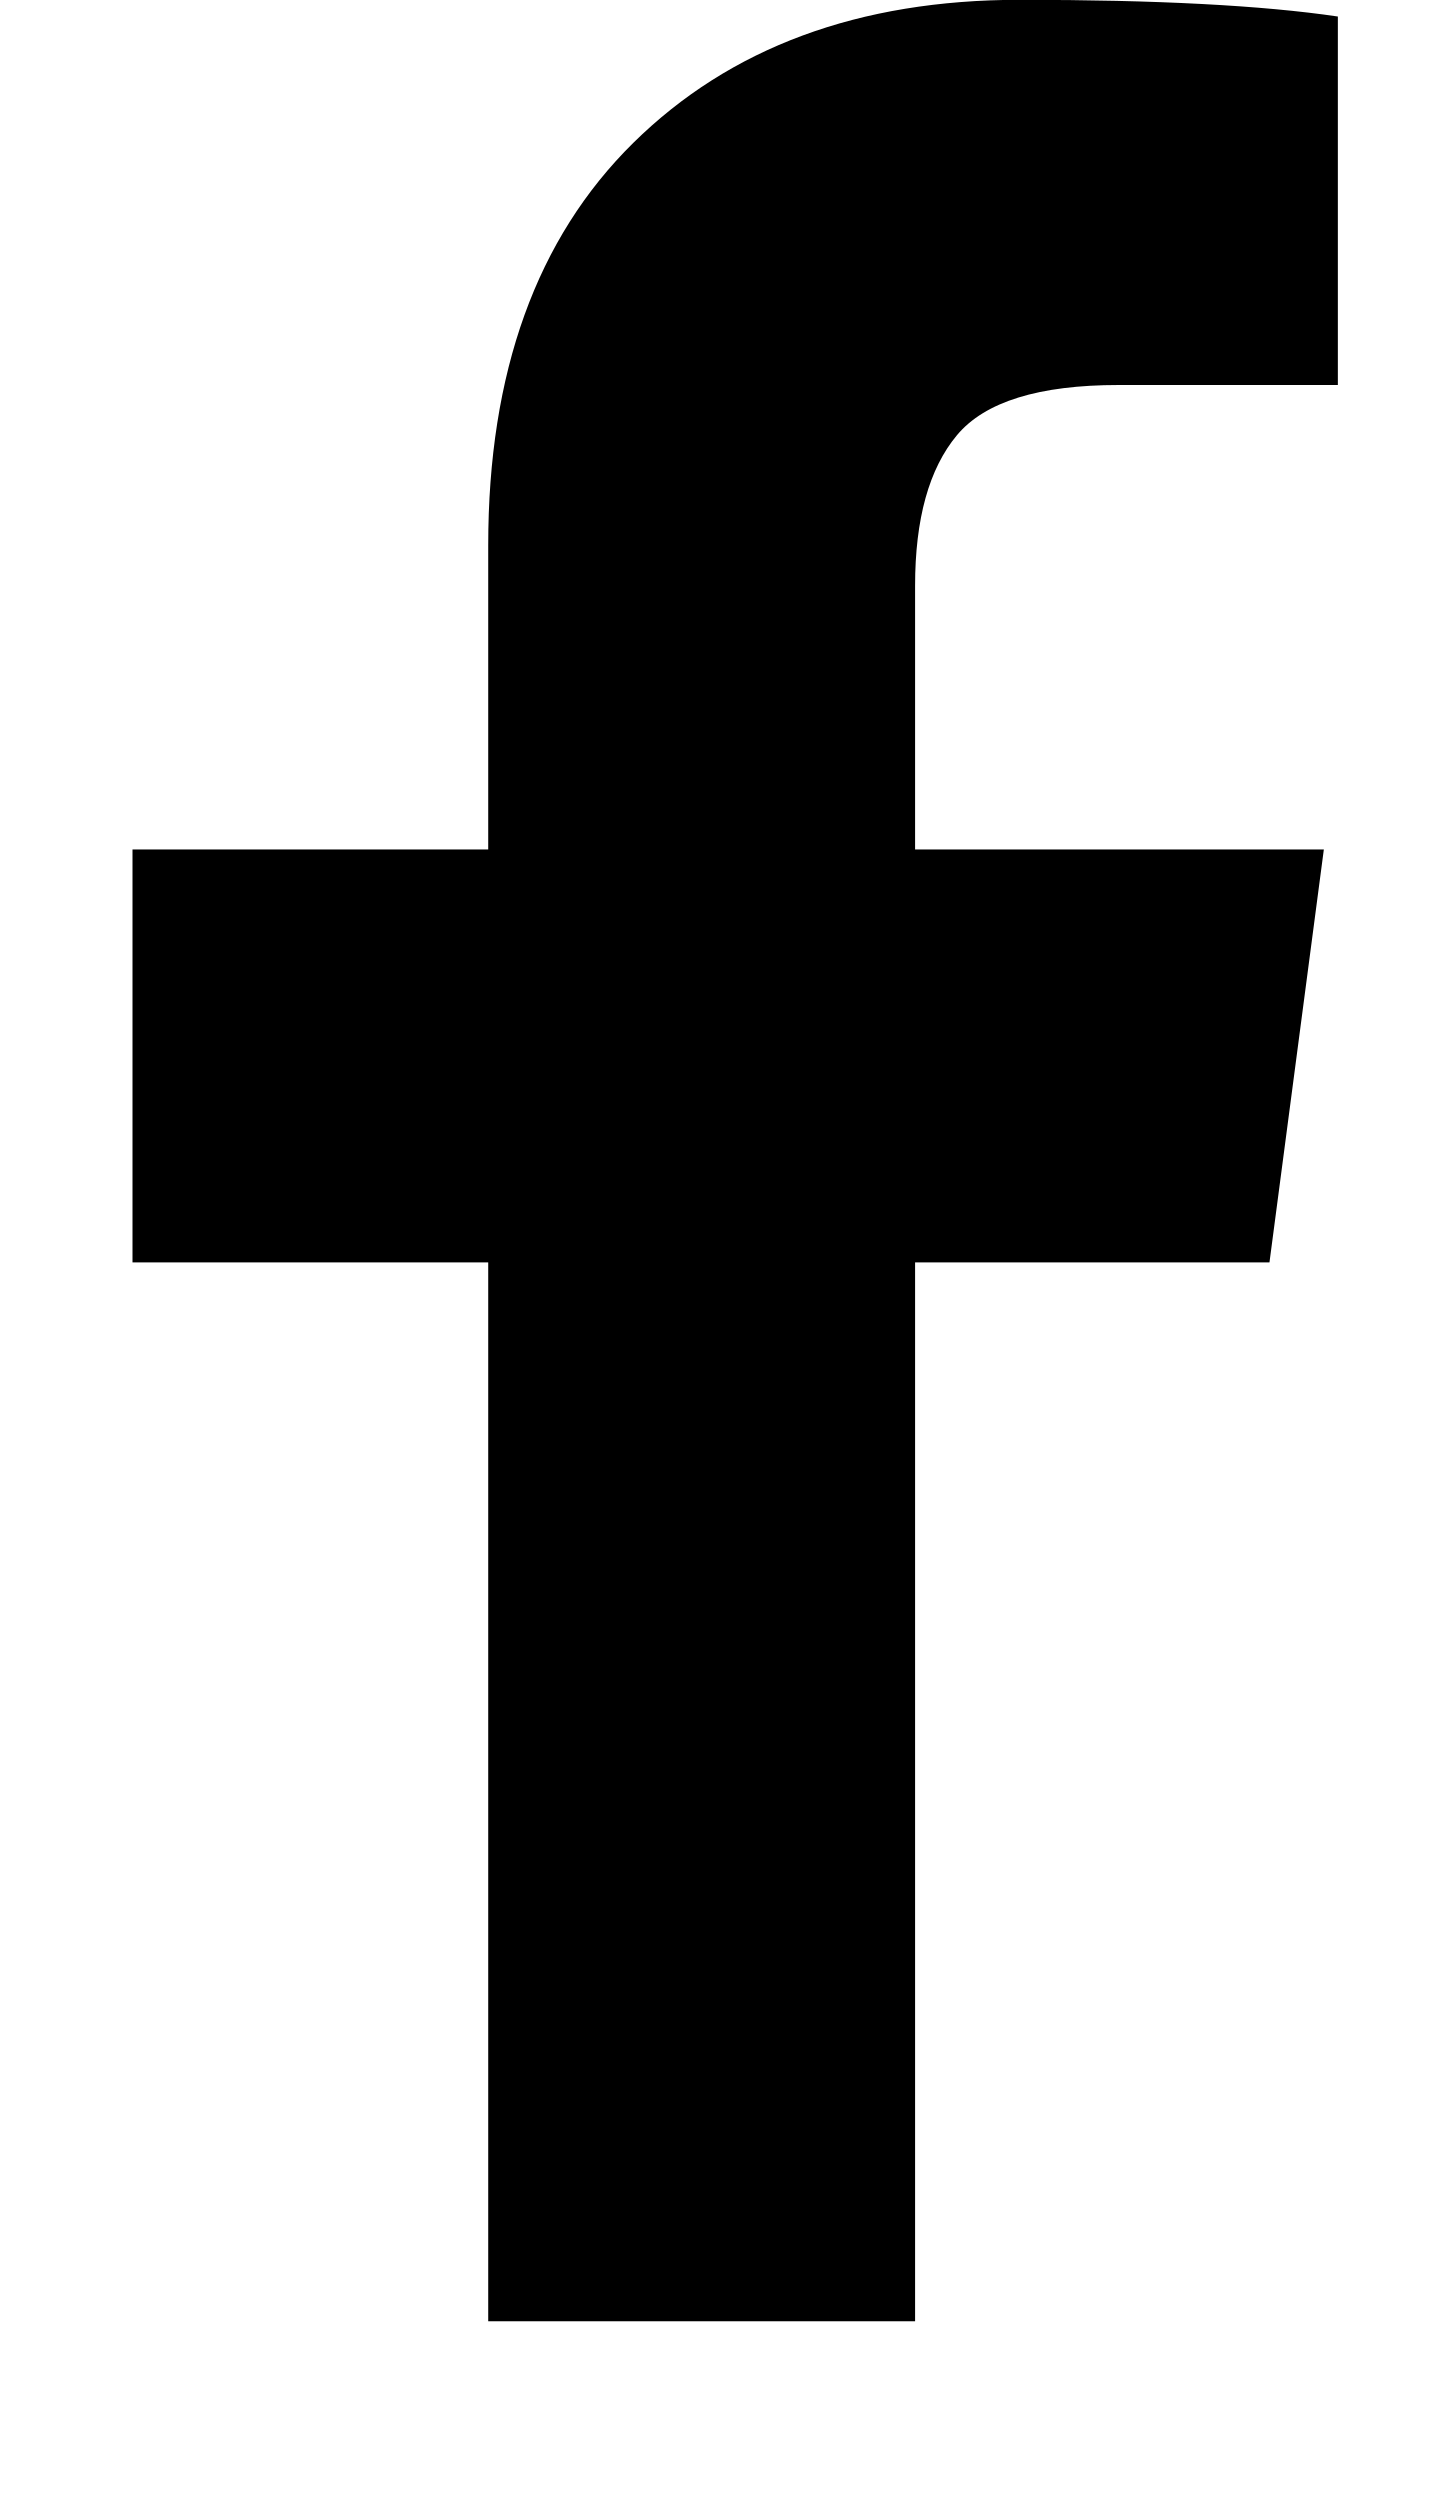
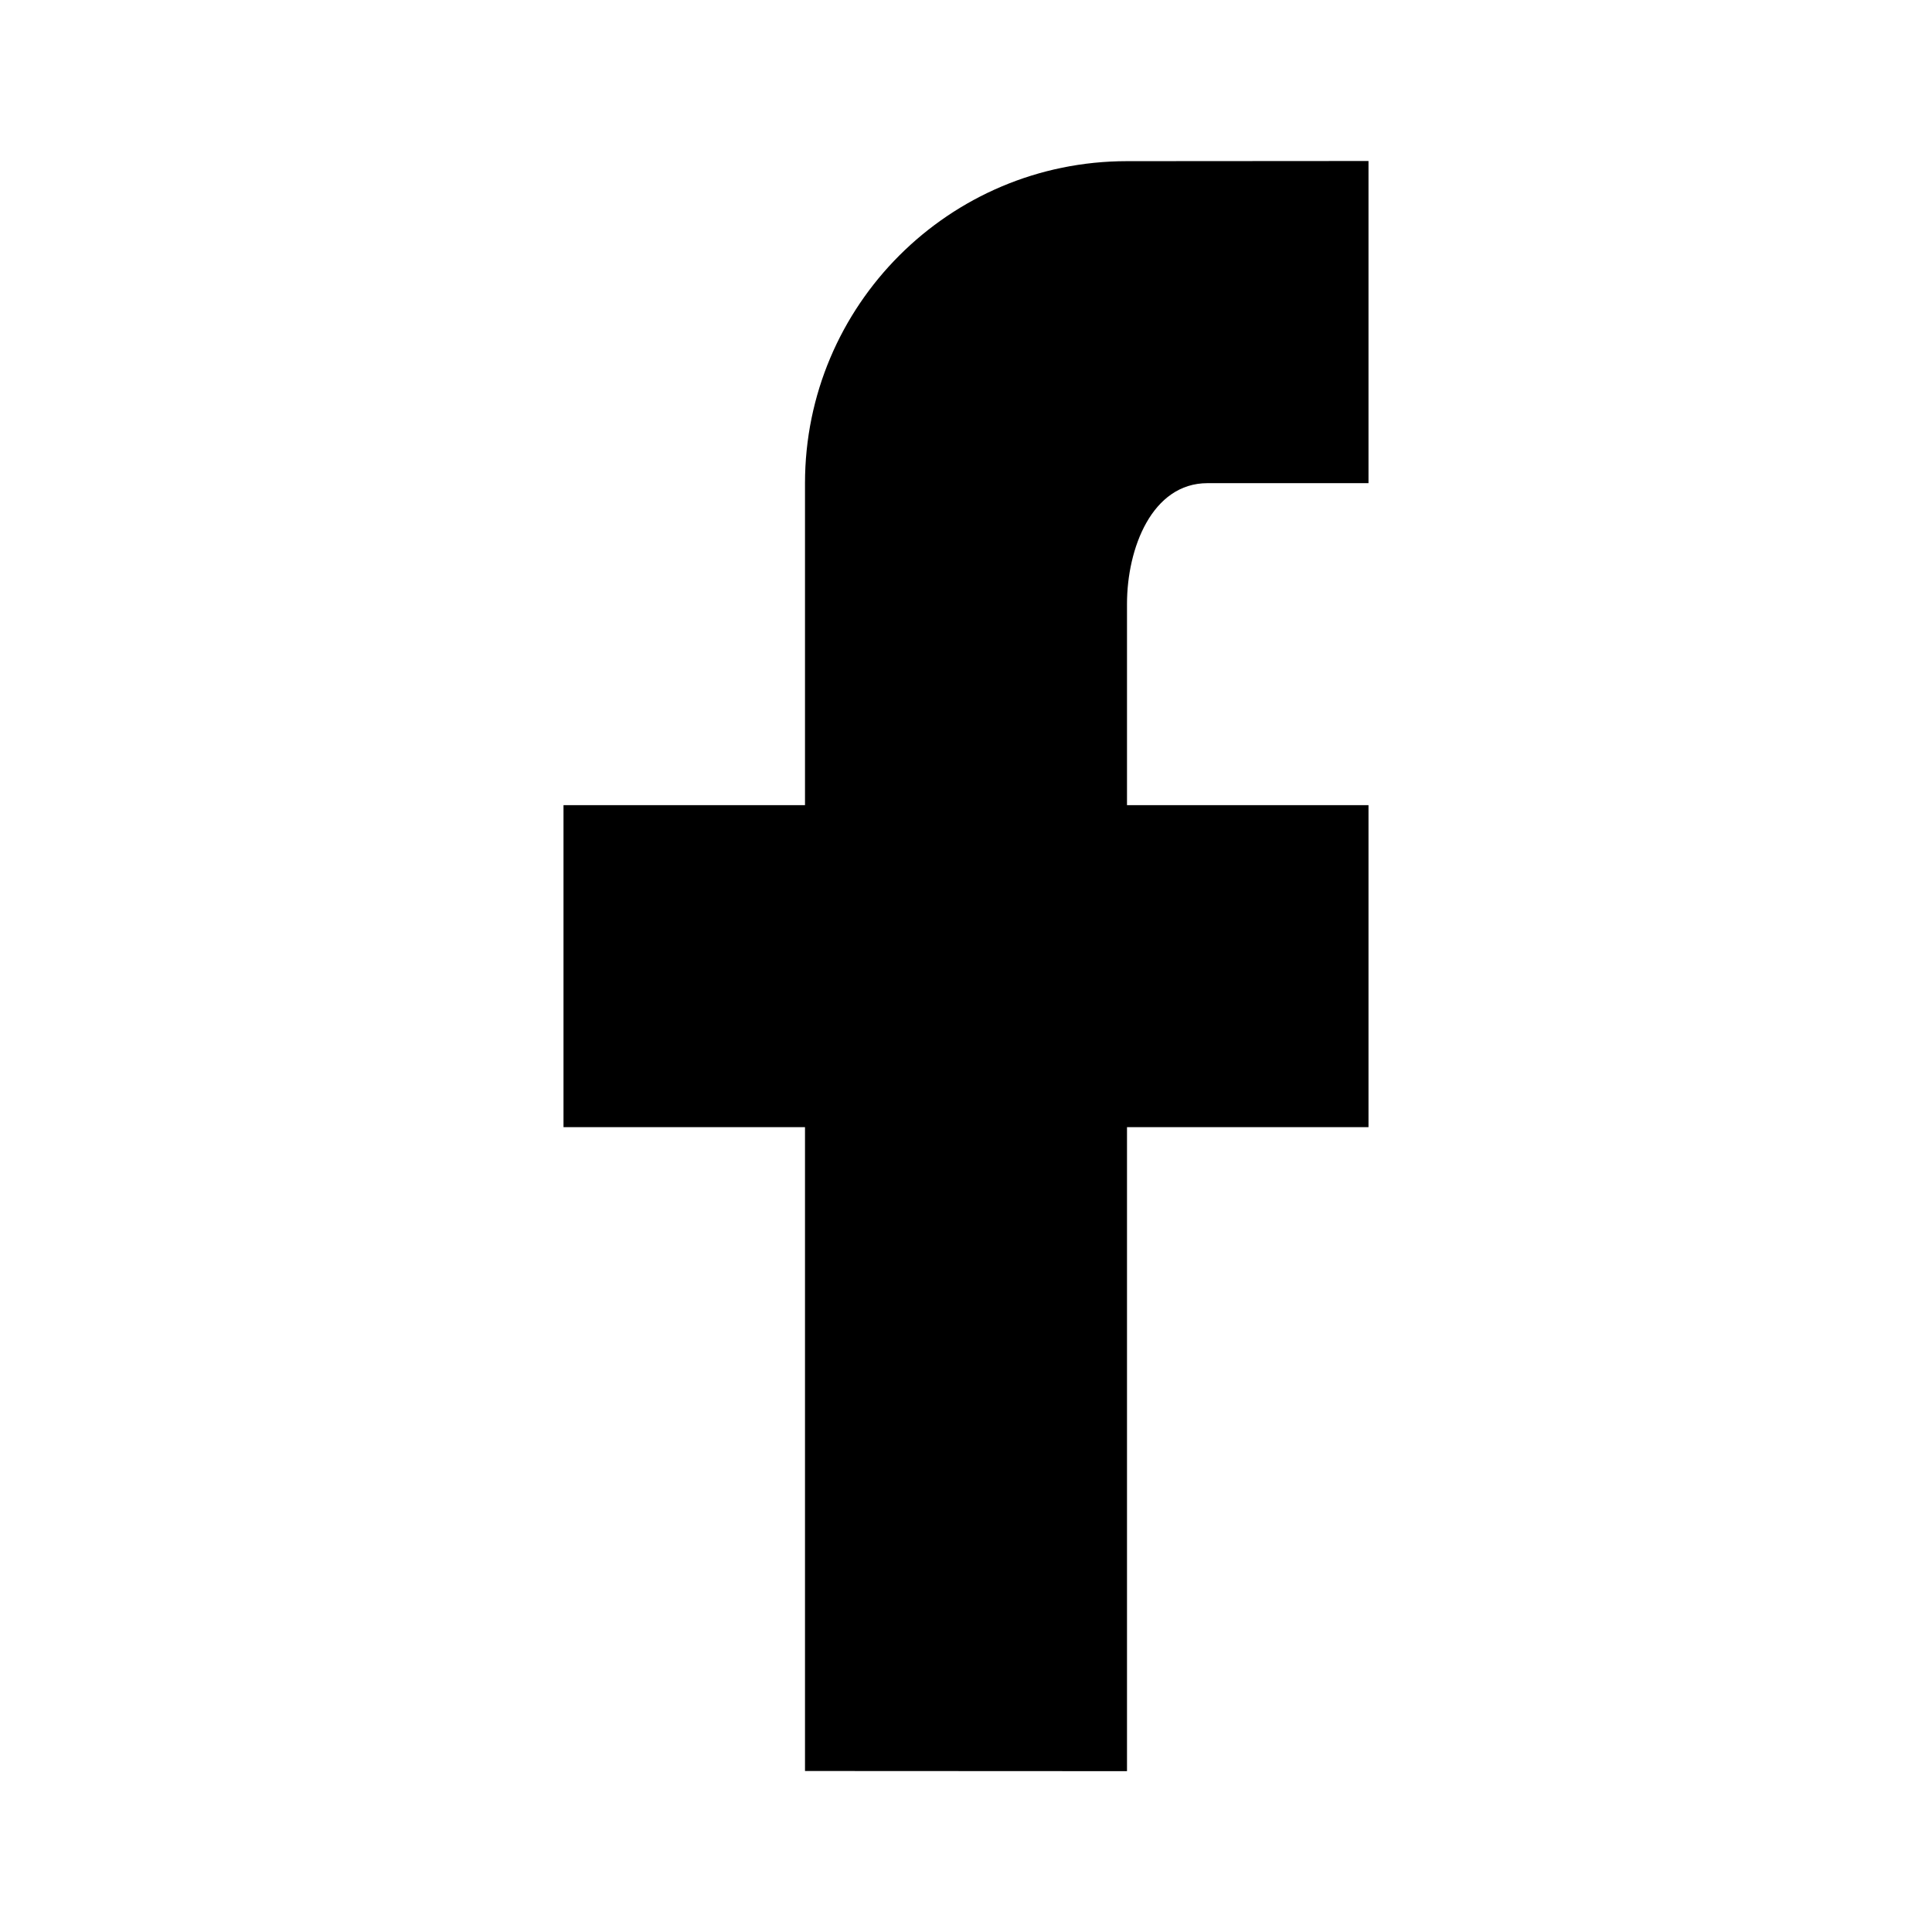
- <svg viewBox="0 0 16 28">
-   <path d="M14.984 0.187v4.125h-2.453q-1.344 0-1.813 0.562t-0.469 1.687v2.953h4.578l-0.609 4.625h-3.969v11.859h-4.781v-11.859h-3.984v-4.625h3.984v-3.406q0-2.906 1.625-4.508t4.328-1.602q2.297 0 3.563 0.187z" />
+ <svg xmlns="http://www.w3.org/2000/svg" version="1.1" baseProfile="full" width="24" height="24" viewBox="0 0 24.00 24.00" enable-background="new 0 0 24.00 24.00" xml:space="preserve">
+   <path fill="#000000" fill-opacity="1" stroke-width="0.2" stroke-linejoin="round" d="M 17,2L 17,2.002L 17,2.002L 17,6.002L 15,6.002C 14.31,6.002 14,6.811 14,7.502L 14,10.002L 14,10.002L 17,10.002L 17,14.002L 14,14.002L 14,22.002L 10,22L 10,14.002L 7,14.002L 7,10.002L 10,10.002L 10,6.002C 10,3.793 11.791,2.002 14,2.002L 17,2 Z " />
</svg>
